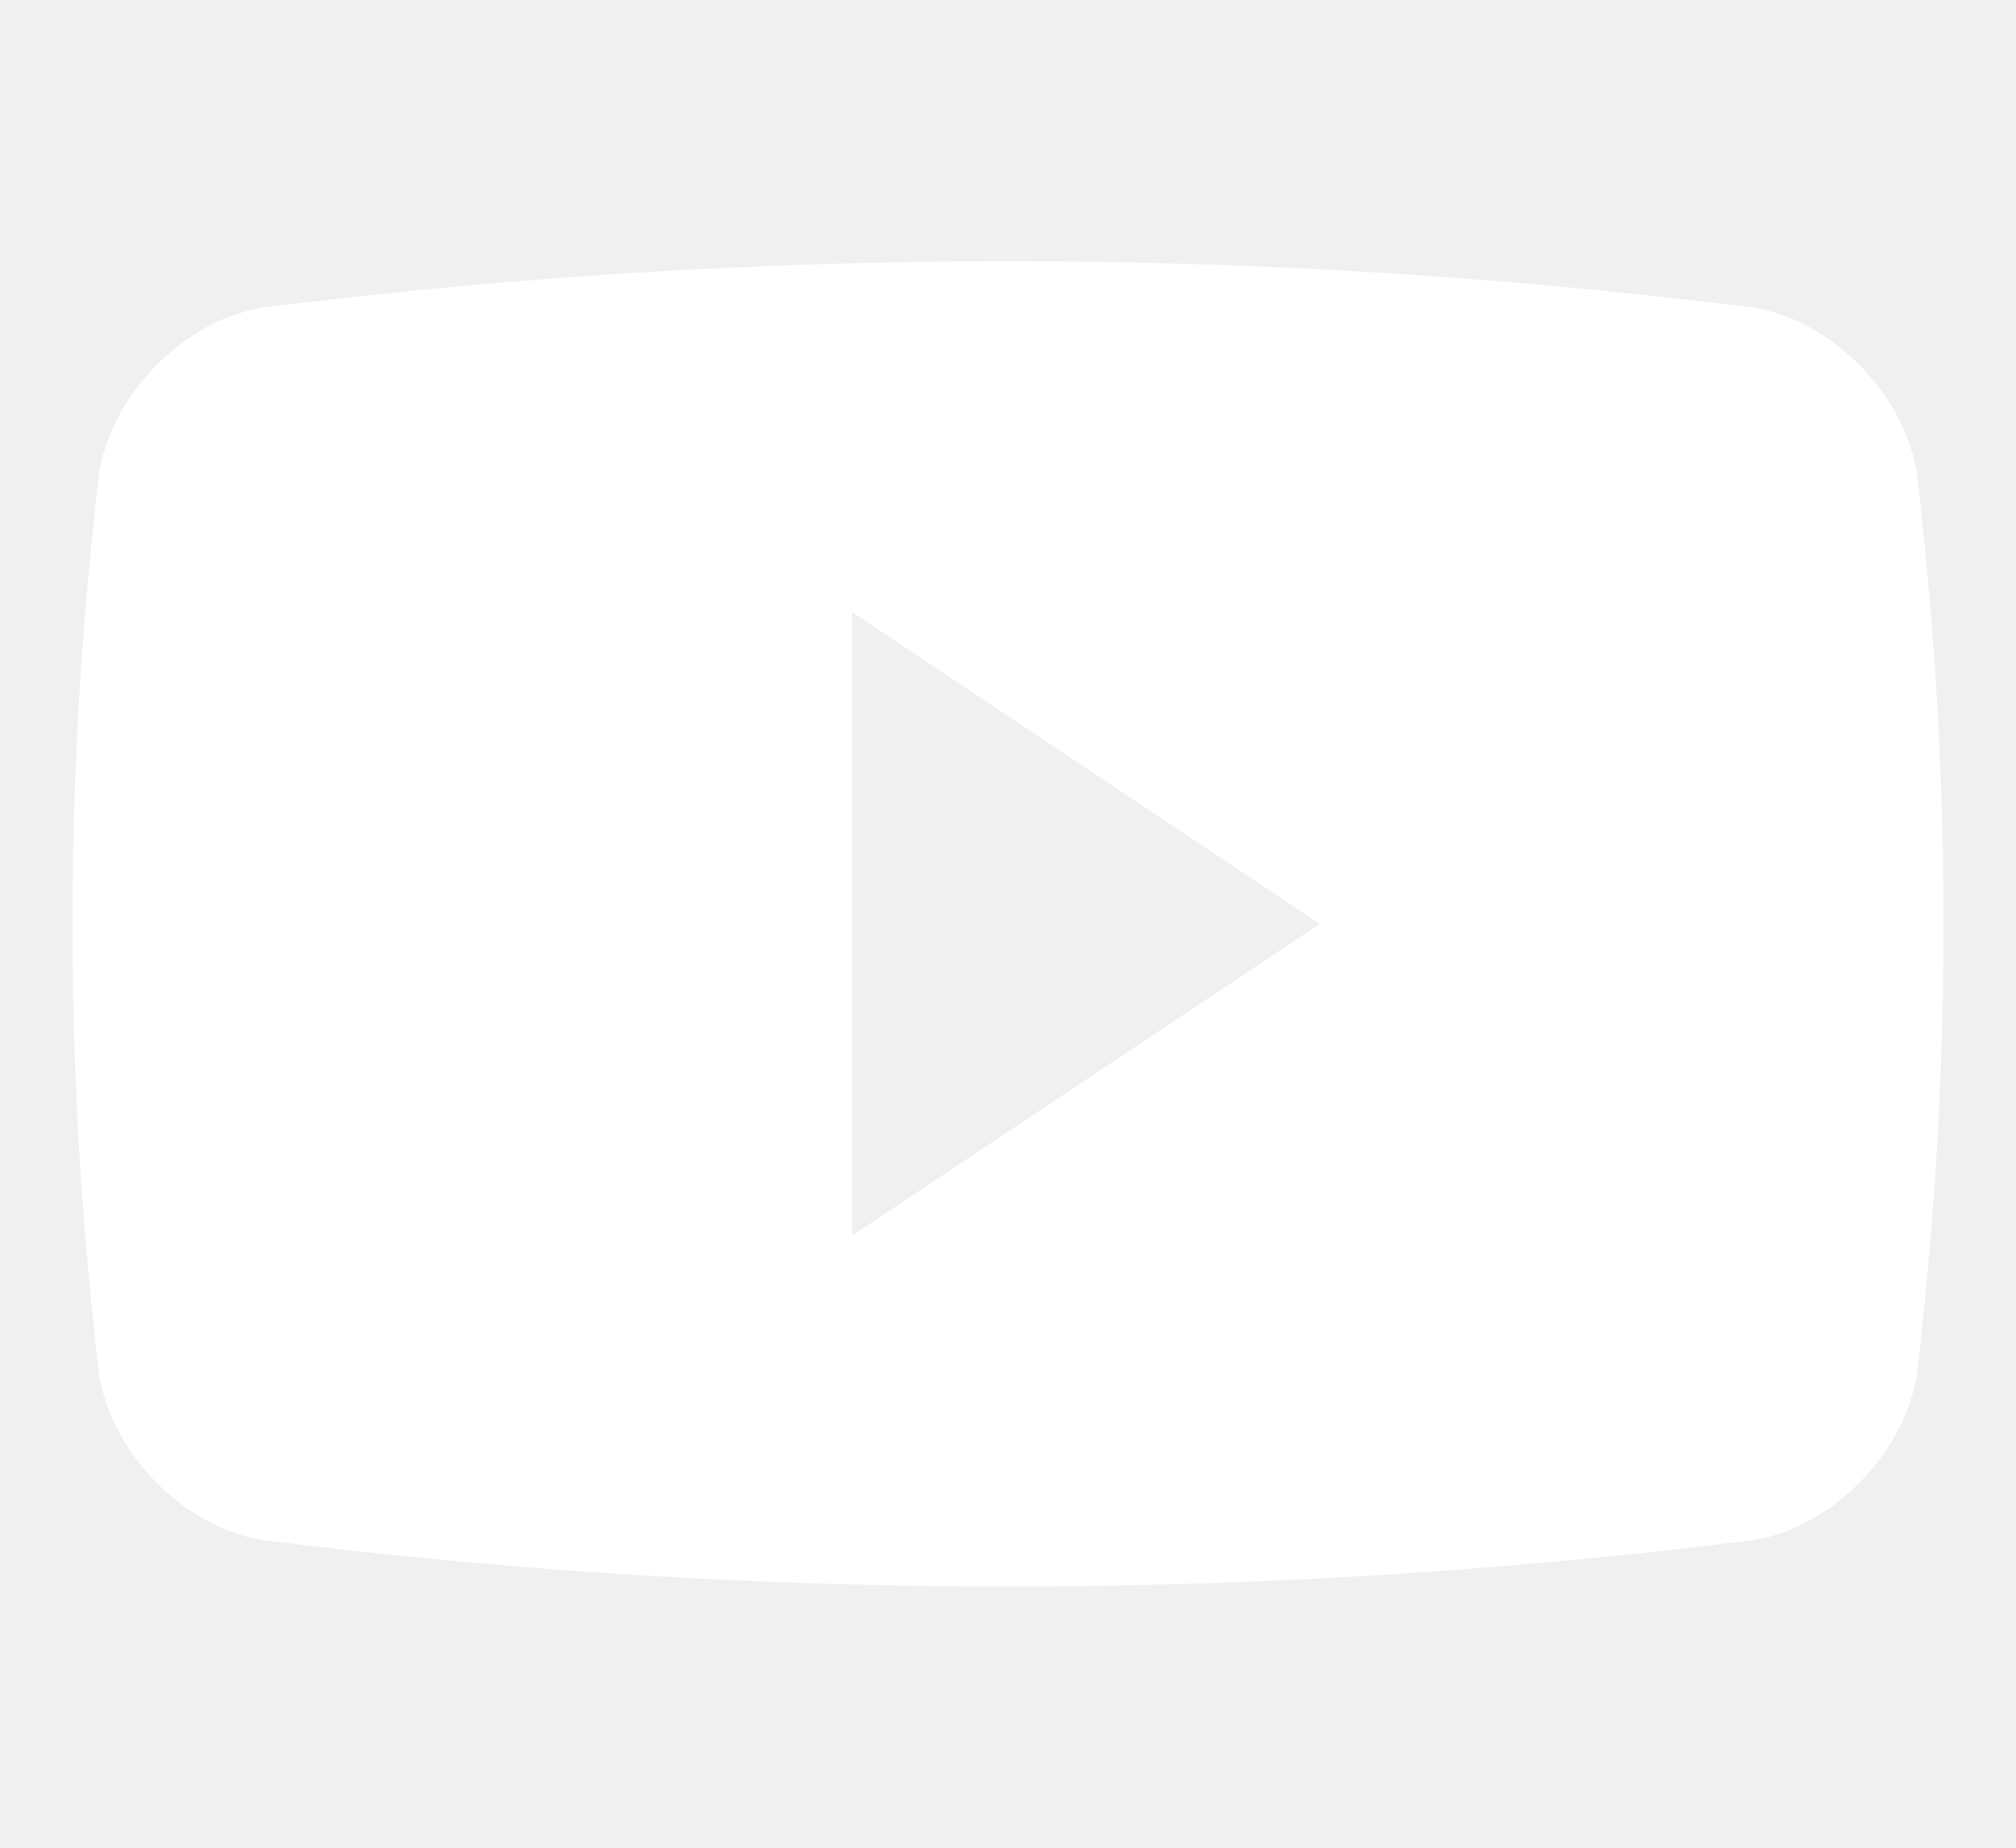
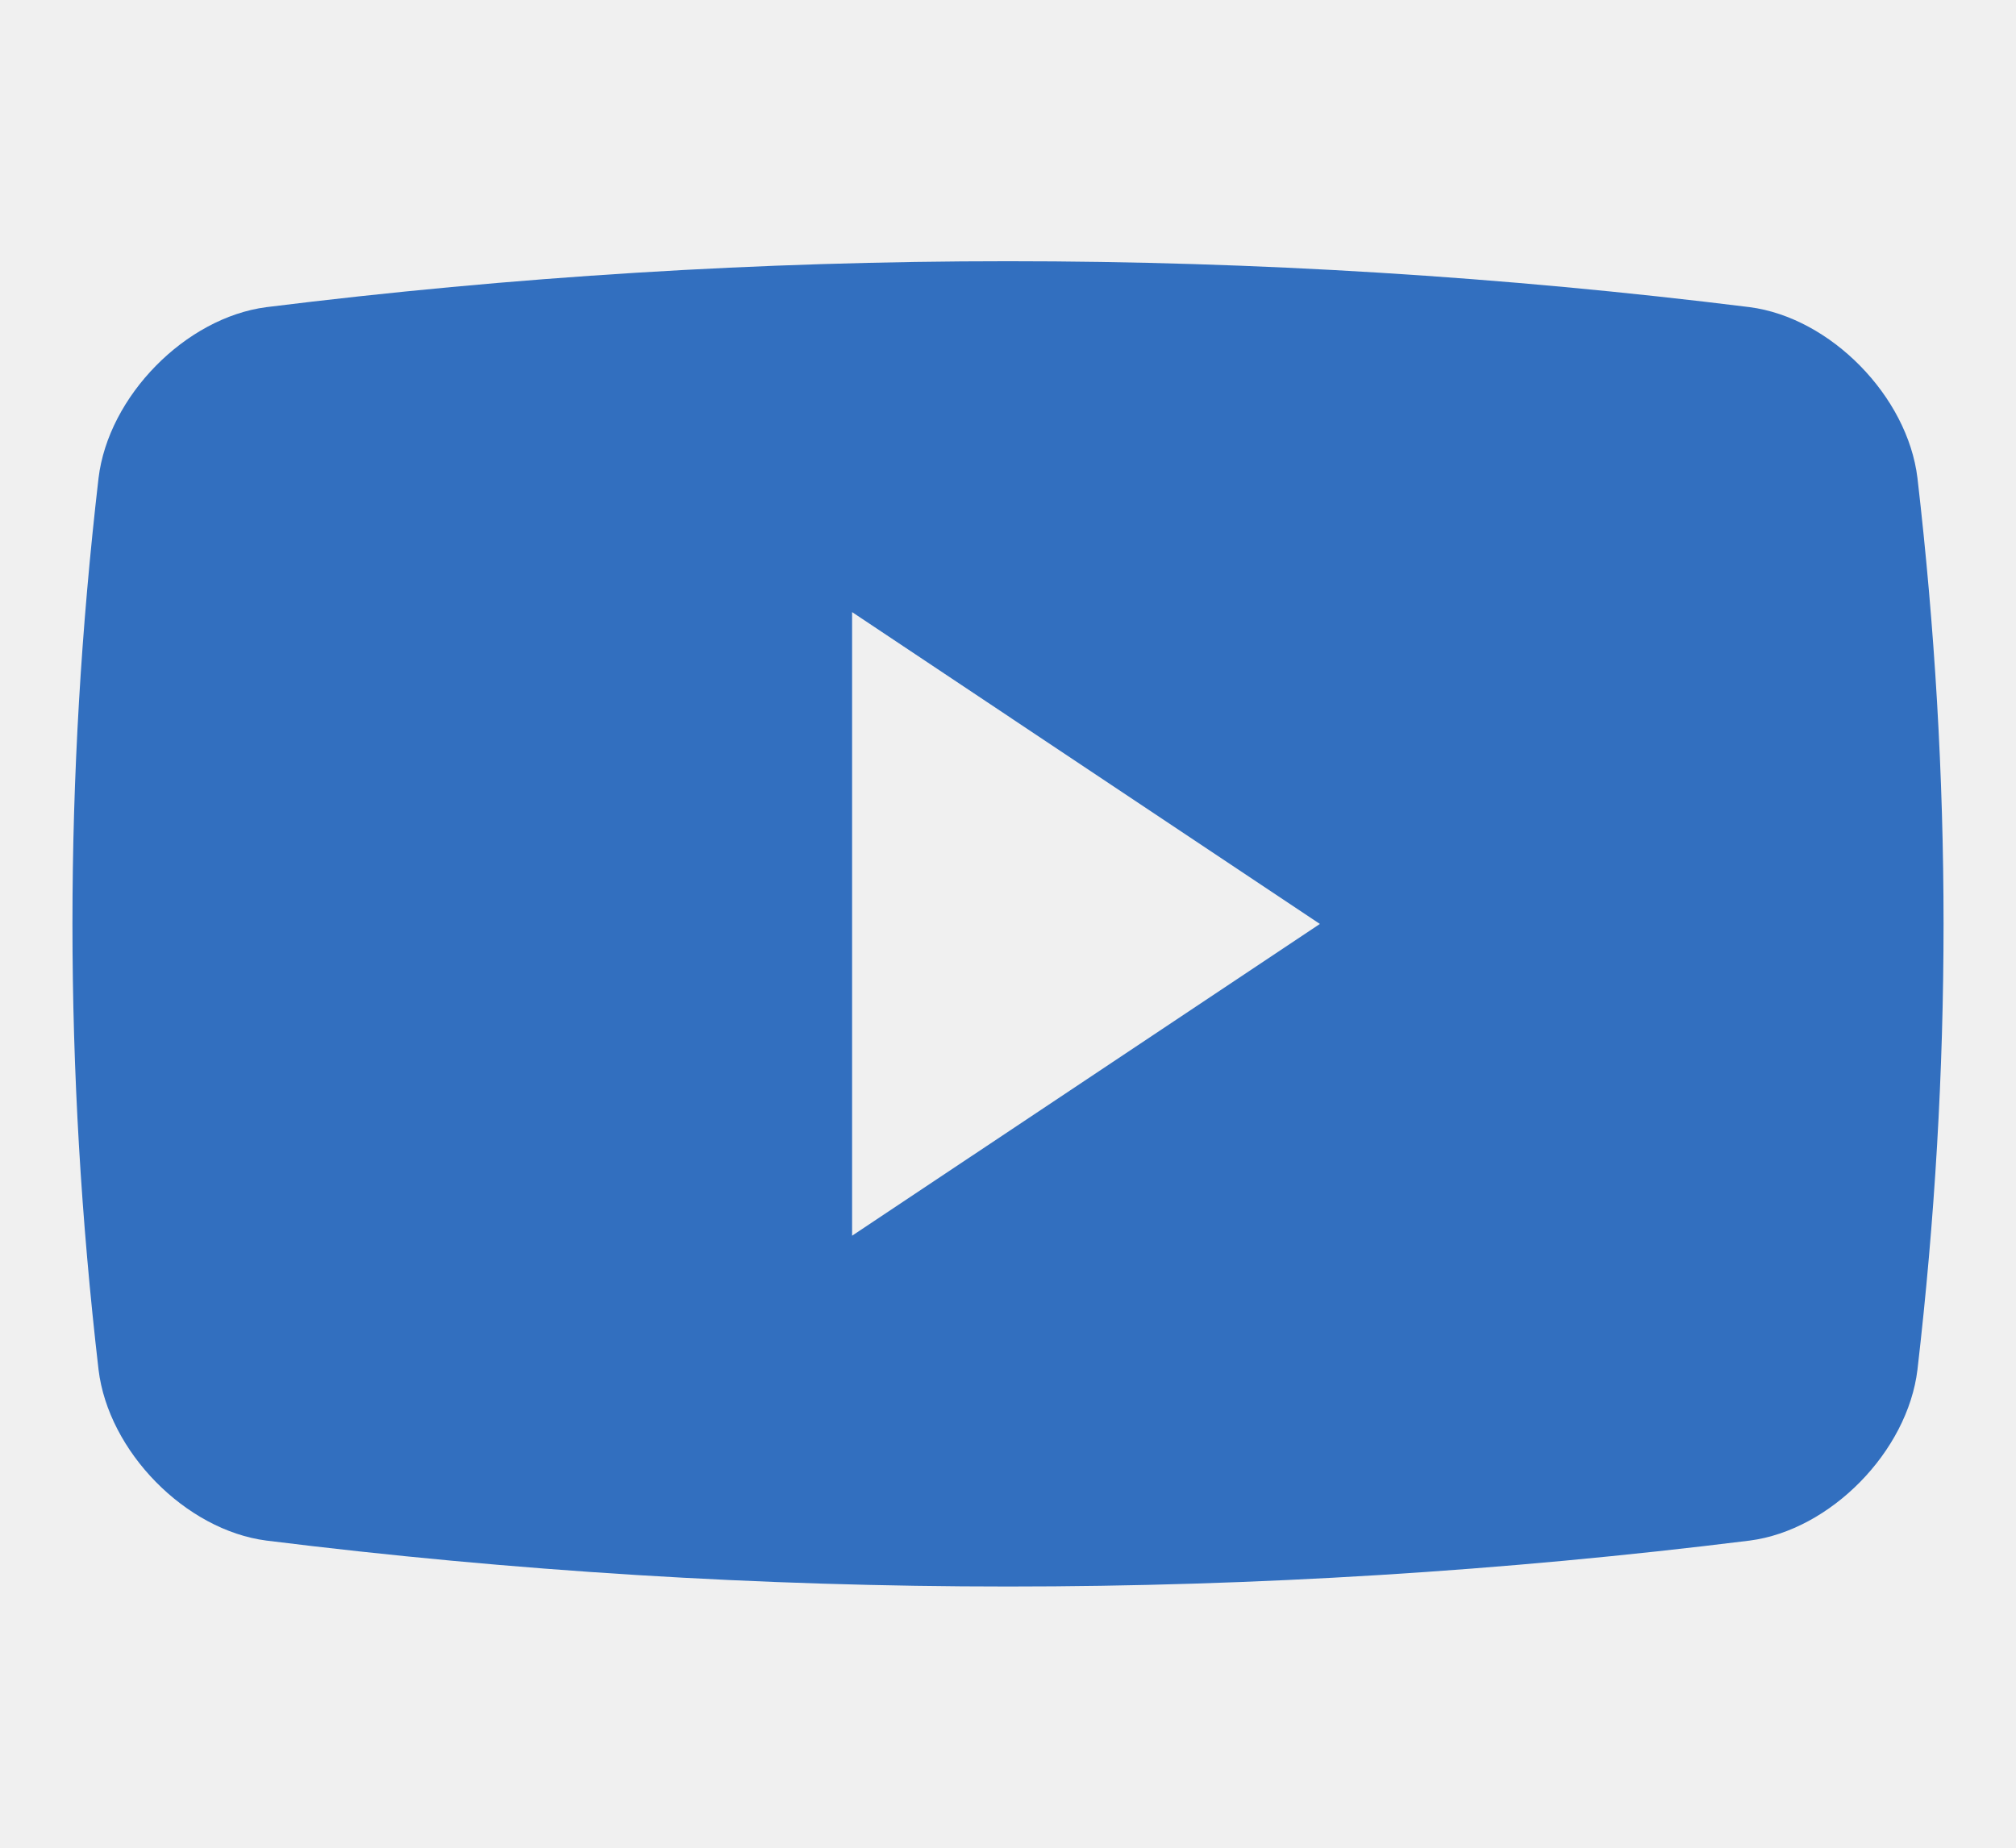
<svg xmlns="http://www.w3.org/2000/svg" width="24" height="22" viewBox="0 0 24 22" fill="none">
-   <path fill-rule="evenodd" clip-rule="evenodd" d="M20.829 3.657C21.791 3.782 22.71 4.717 22.827 5.693C23.241 9.267 23.241 12.734 22.827 16.307C22.71 17.283 21.791 18.219 20.829 18.343C14.965 19.072 9.034 19.072 3.172 18.343C2.209 18.219 1.29 17.283 1.173 16.307C0.759 12.733 0.759 9.267 1.173 5.693C1.29 4.717 2.209 3.782 3.172 3.657C9.034 2.928 14.965 2.928 20.829 3.657ZM10.144 7.288V14.713L15.713 11.001L10.144 7.288Z" fill="#ffffff" />
+   <path fill-rule="evenodd" clip-rule="evenodd" d="M20.829 3.657C21.791 3.782 22.71 4.717 22.827 5.693C23.241 9.267 23.241 12.734 22.827 16.307C22.71 17.283 21.791 18.219 20.829 18.343C14.965 19.072 9.034 19.072 3.172 18.343C2.209 18.219 1.29 17.283 1.173 16.307C0.759 12.733 0.759 9.267 1.173 5.693C1.29 4.717 2.209 3.782 3.172 3.657C9.034 2.928 14.965 2.928 20.829 3.657ZM10.144 7.288V14.713L15.713 11.001L10.144 7.288Z" fill="#326fbf" />
</svg>
